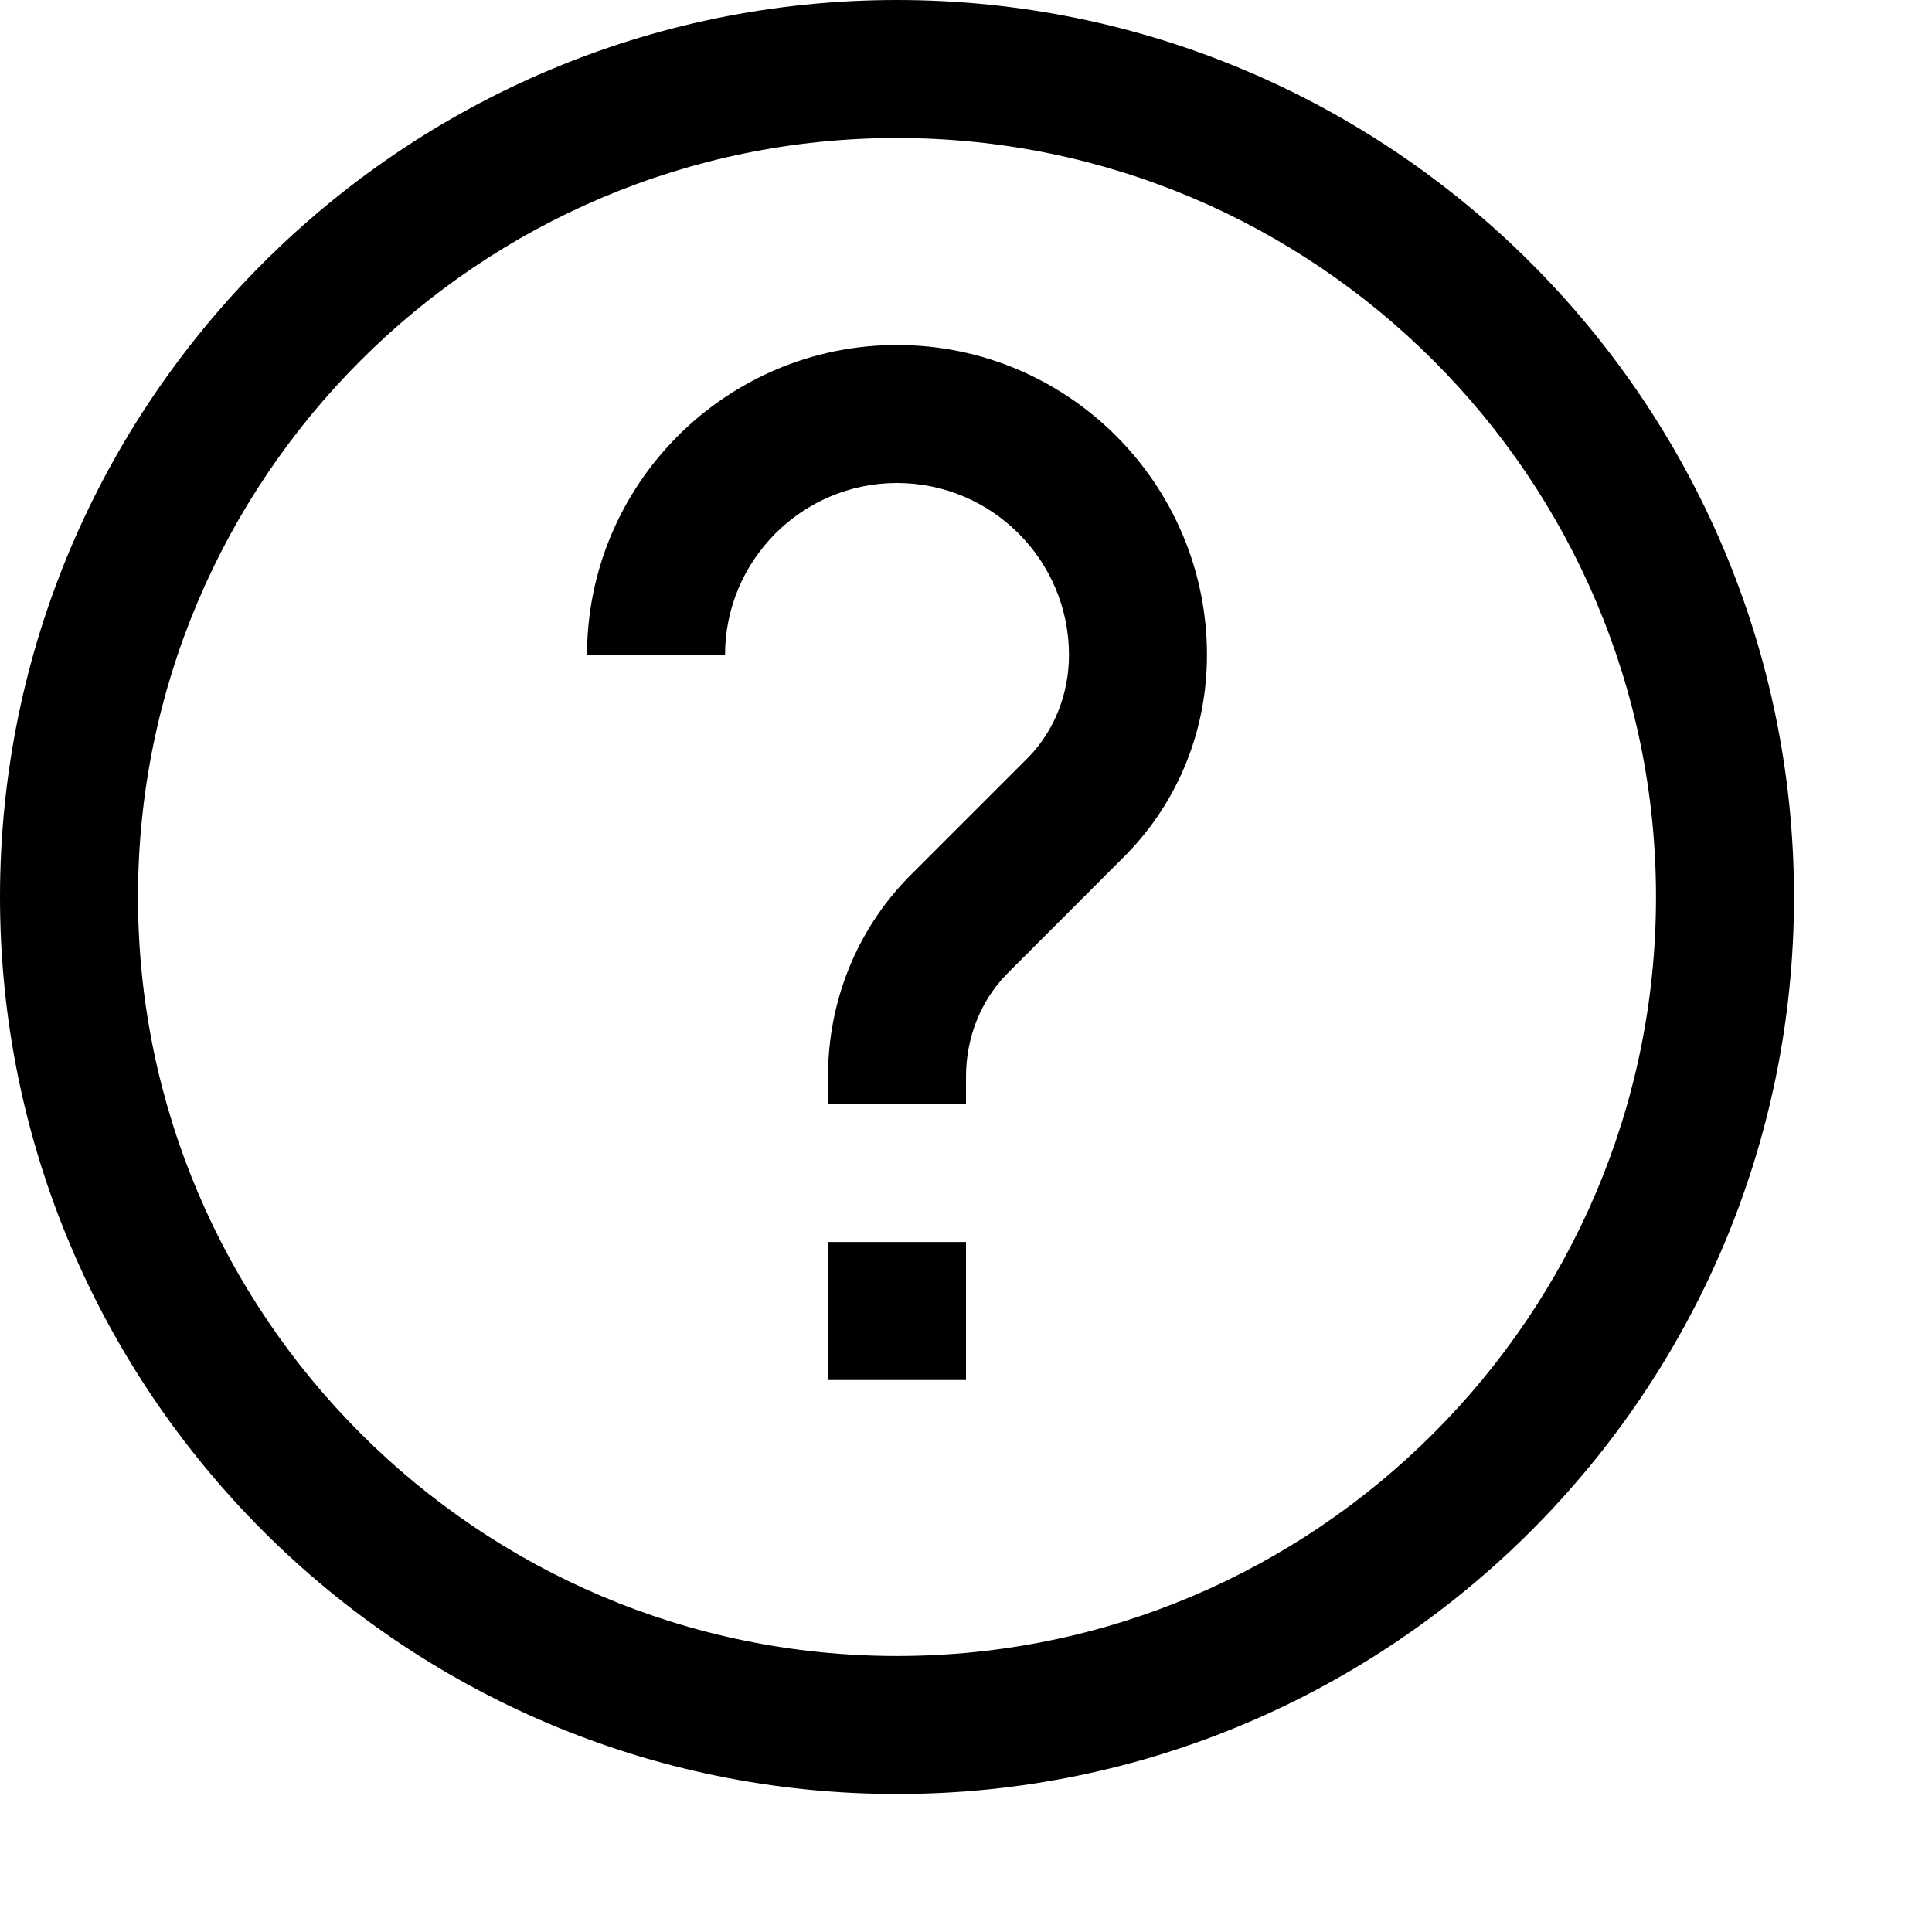
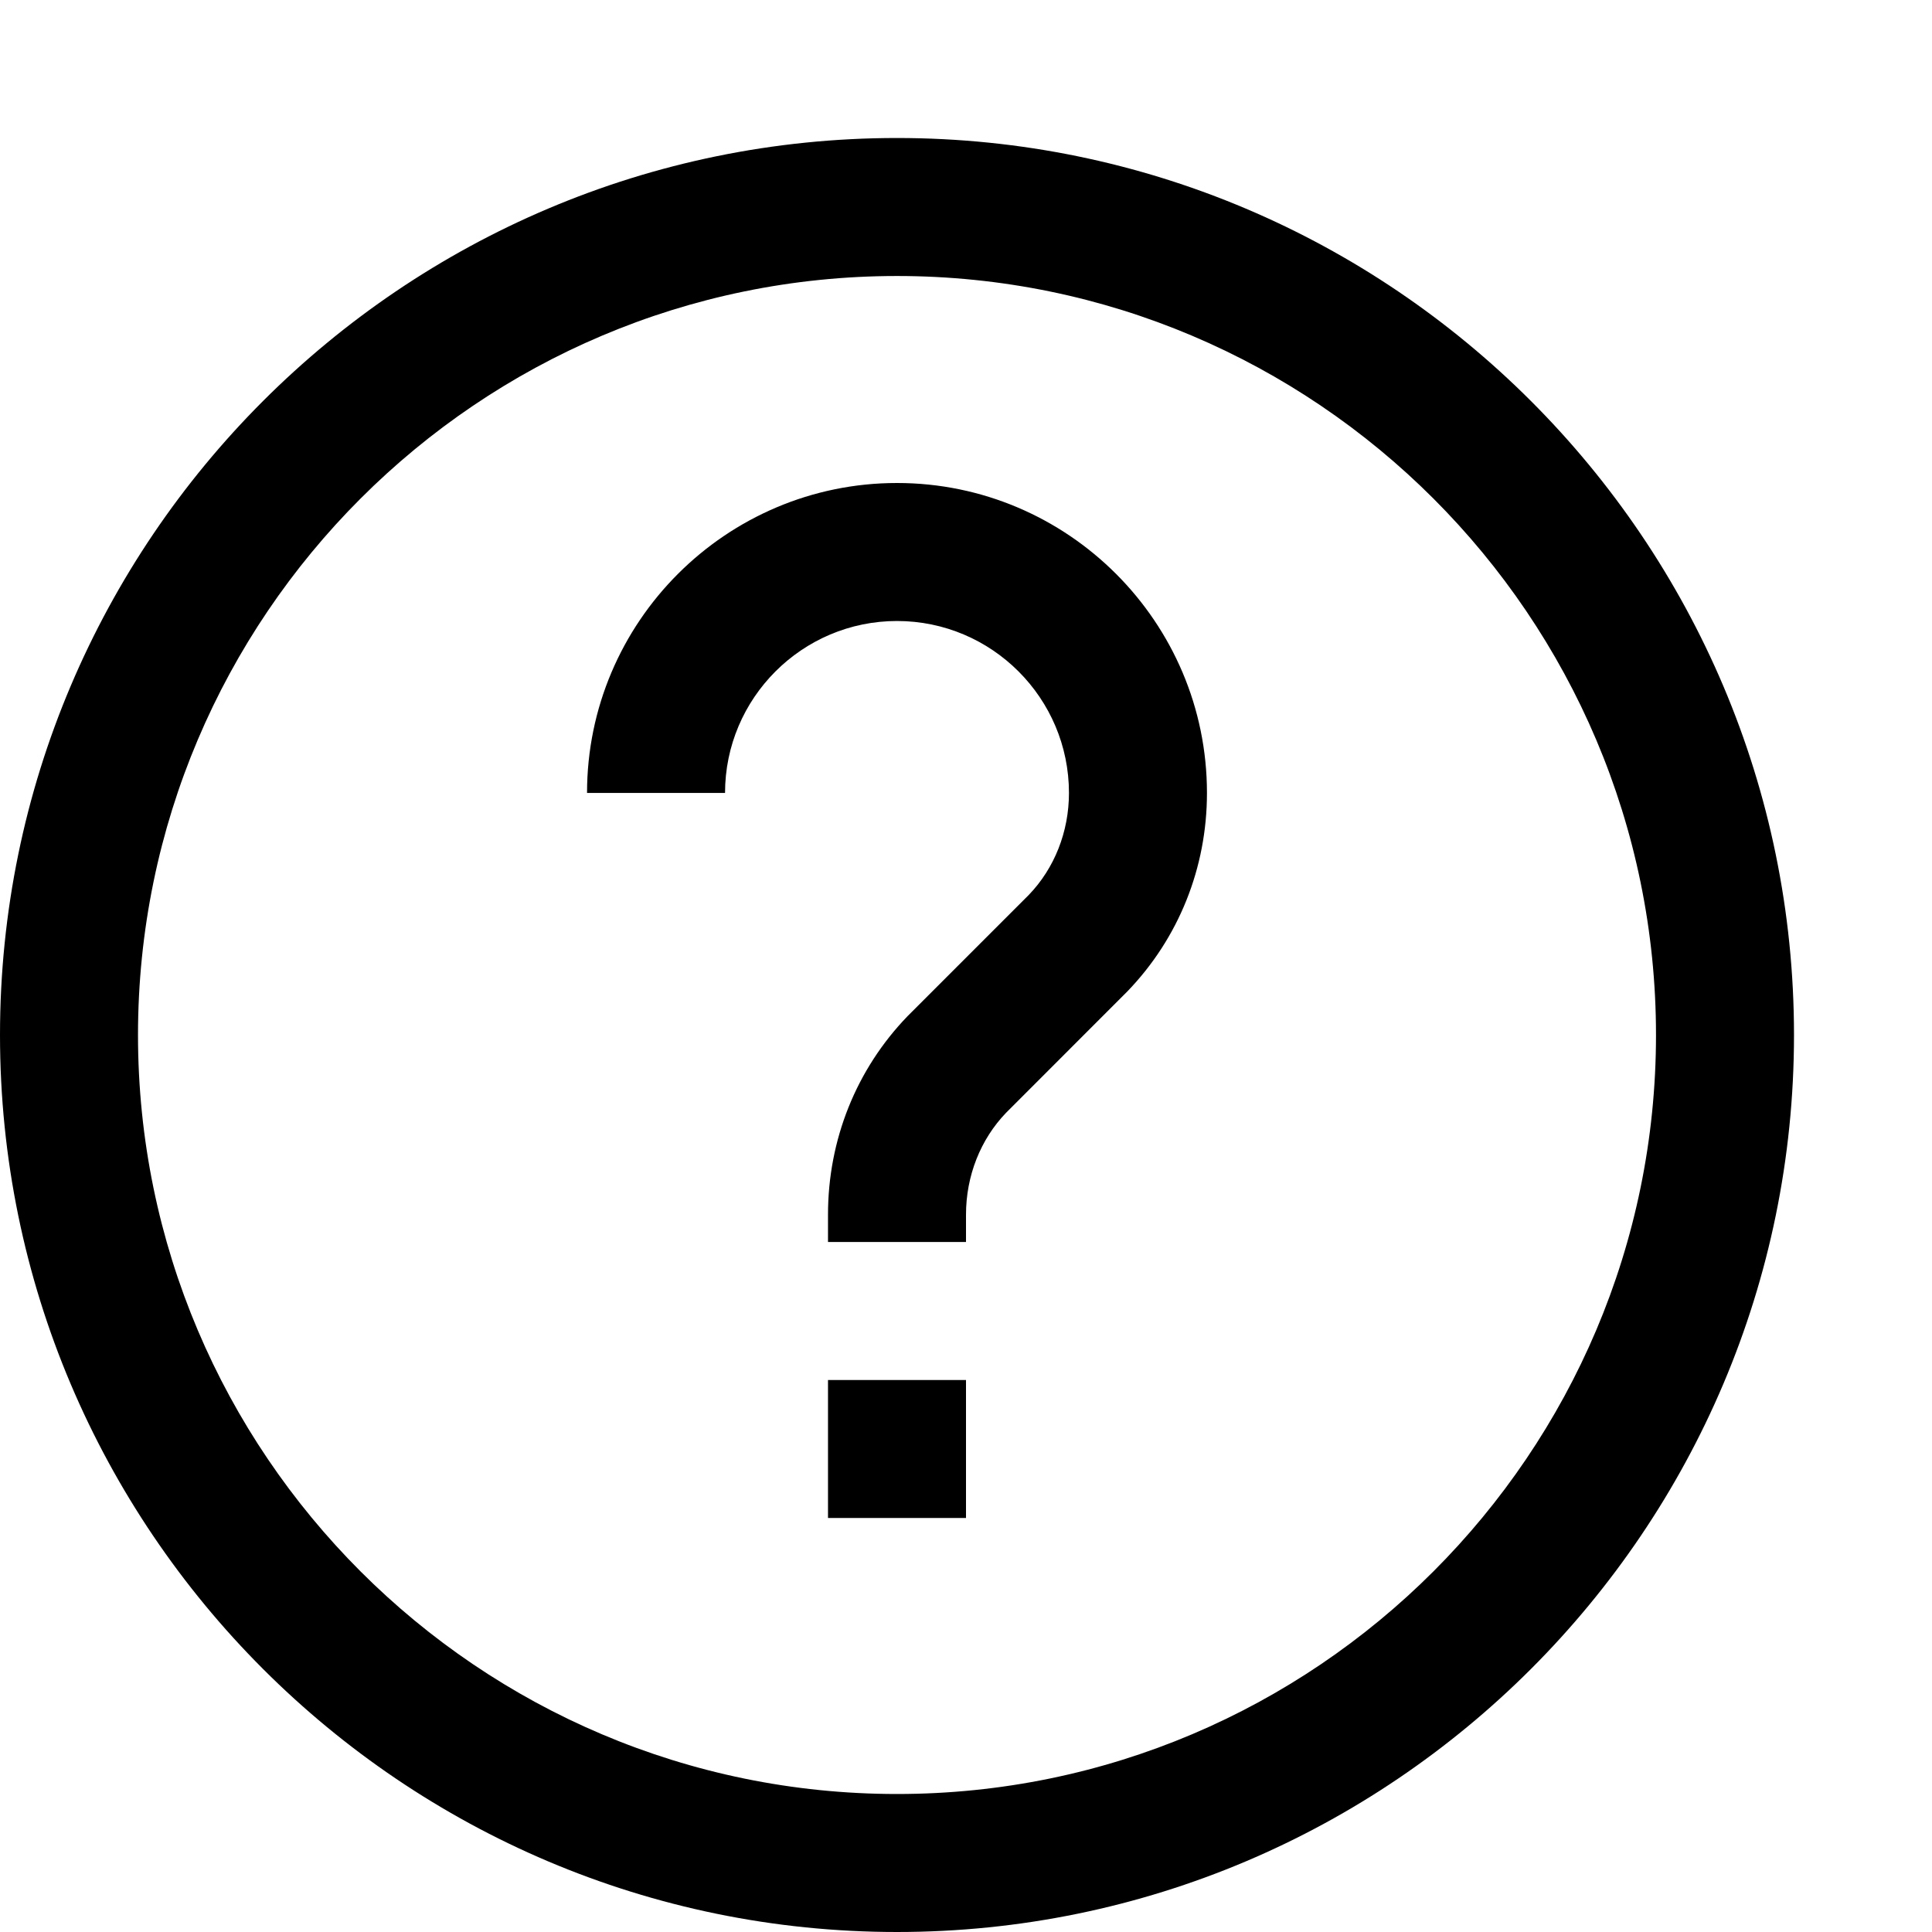
- <svg xmlns="http://www.w3.org/2000/svg" viewBox="0 0 448 448">
-   <path d="M208 416c-114.687 0-208-93.312-208-208s93.313-208 208-208 208 93.313 208 208-93.312 208-208 208zm0-384c-97.047 0-176 78.953-176 176 0 97.03 78.953 176 176 176 97.03 0 176-78.97 176-176 0-97.047-78.97-176-176-176zm16 288h-32v-32h32v32zm0-64h-32v-6.344c0-17.36 6.547-33.703 18.453-46.03l28.14-28.142c5.907-6.14 9.282-14.594 9.282-23.61 0-21.984-17.89-39.874-39.875-39.874s-39.875 17.89-39.875 39.875h-32c0-39.625 32.25-71.875 71.875-71.875s71.875 32.25 71.875 71.875c0 17.36-6.563 33.703-18.47 46.03l-28.124 28.142c-5.902 6.14-9.28 14.594-9.28 23.61v6.343z" />
+ <svg xmlns="http://www.w3.org/2000/svg" viewBox="0 0 448 448" enable-background="new 0 0 448 448">
+   <path d="M224 352h-32v-32h32v32zm0-64h-32v-6.344c0-17.36 6.547-33.703 18.453-46.03l28.14-28.142c5.907-6.14 9.282-14.594 9.282-23.61 0-21.984-17.89-39.874-39.875-39.874s-39.875 17.89-39.875 39.875h-32c0-39.625 32.25-71.875 71.875-71.875s71.875 32.25 71.875 71.875c0 17.36-6.563 33.703-18.47 46.03l-28.124 28.142c-5.902 6.14-9.28 14.594-9.28 23.61v6.343h-.001zm-16 160c-114.687 0-208-93.312-208-208s93.313-208 208-208 208 93.313 208 208-93.312 208-208 208zm0-384c-97.047 0-176 78.953-176 176 0 97.031 78.953 176 176 176 97.031 0 176-78.969 176-176 0-97.047-78.969-176-176-176z" />
</svg>
